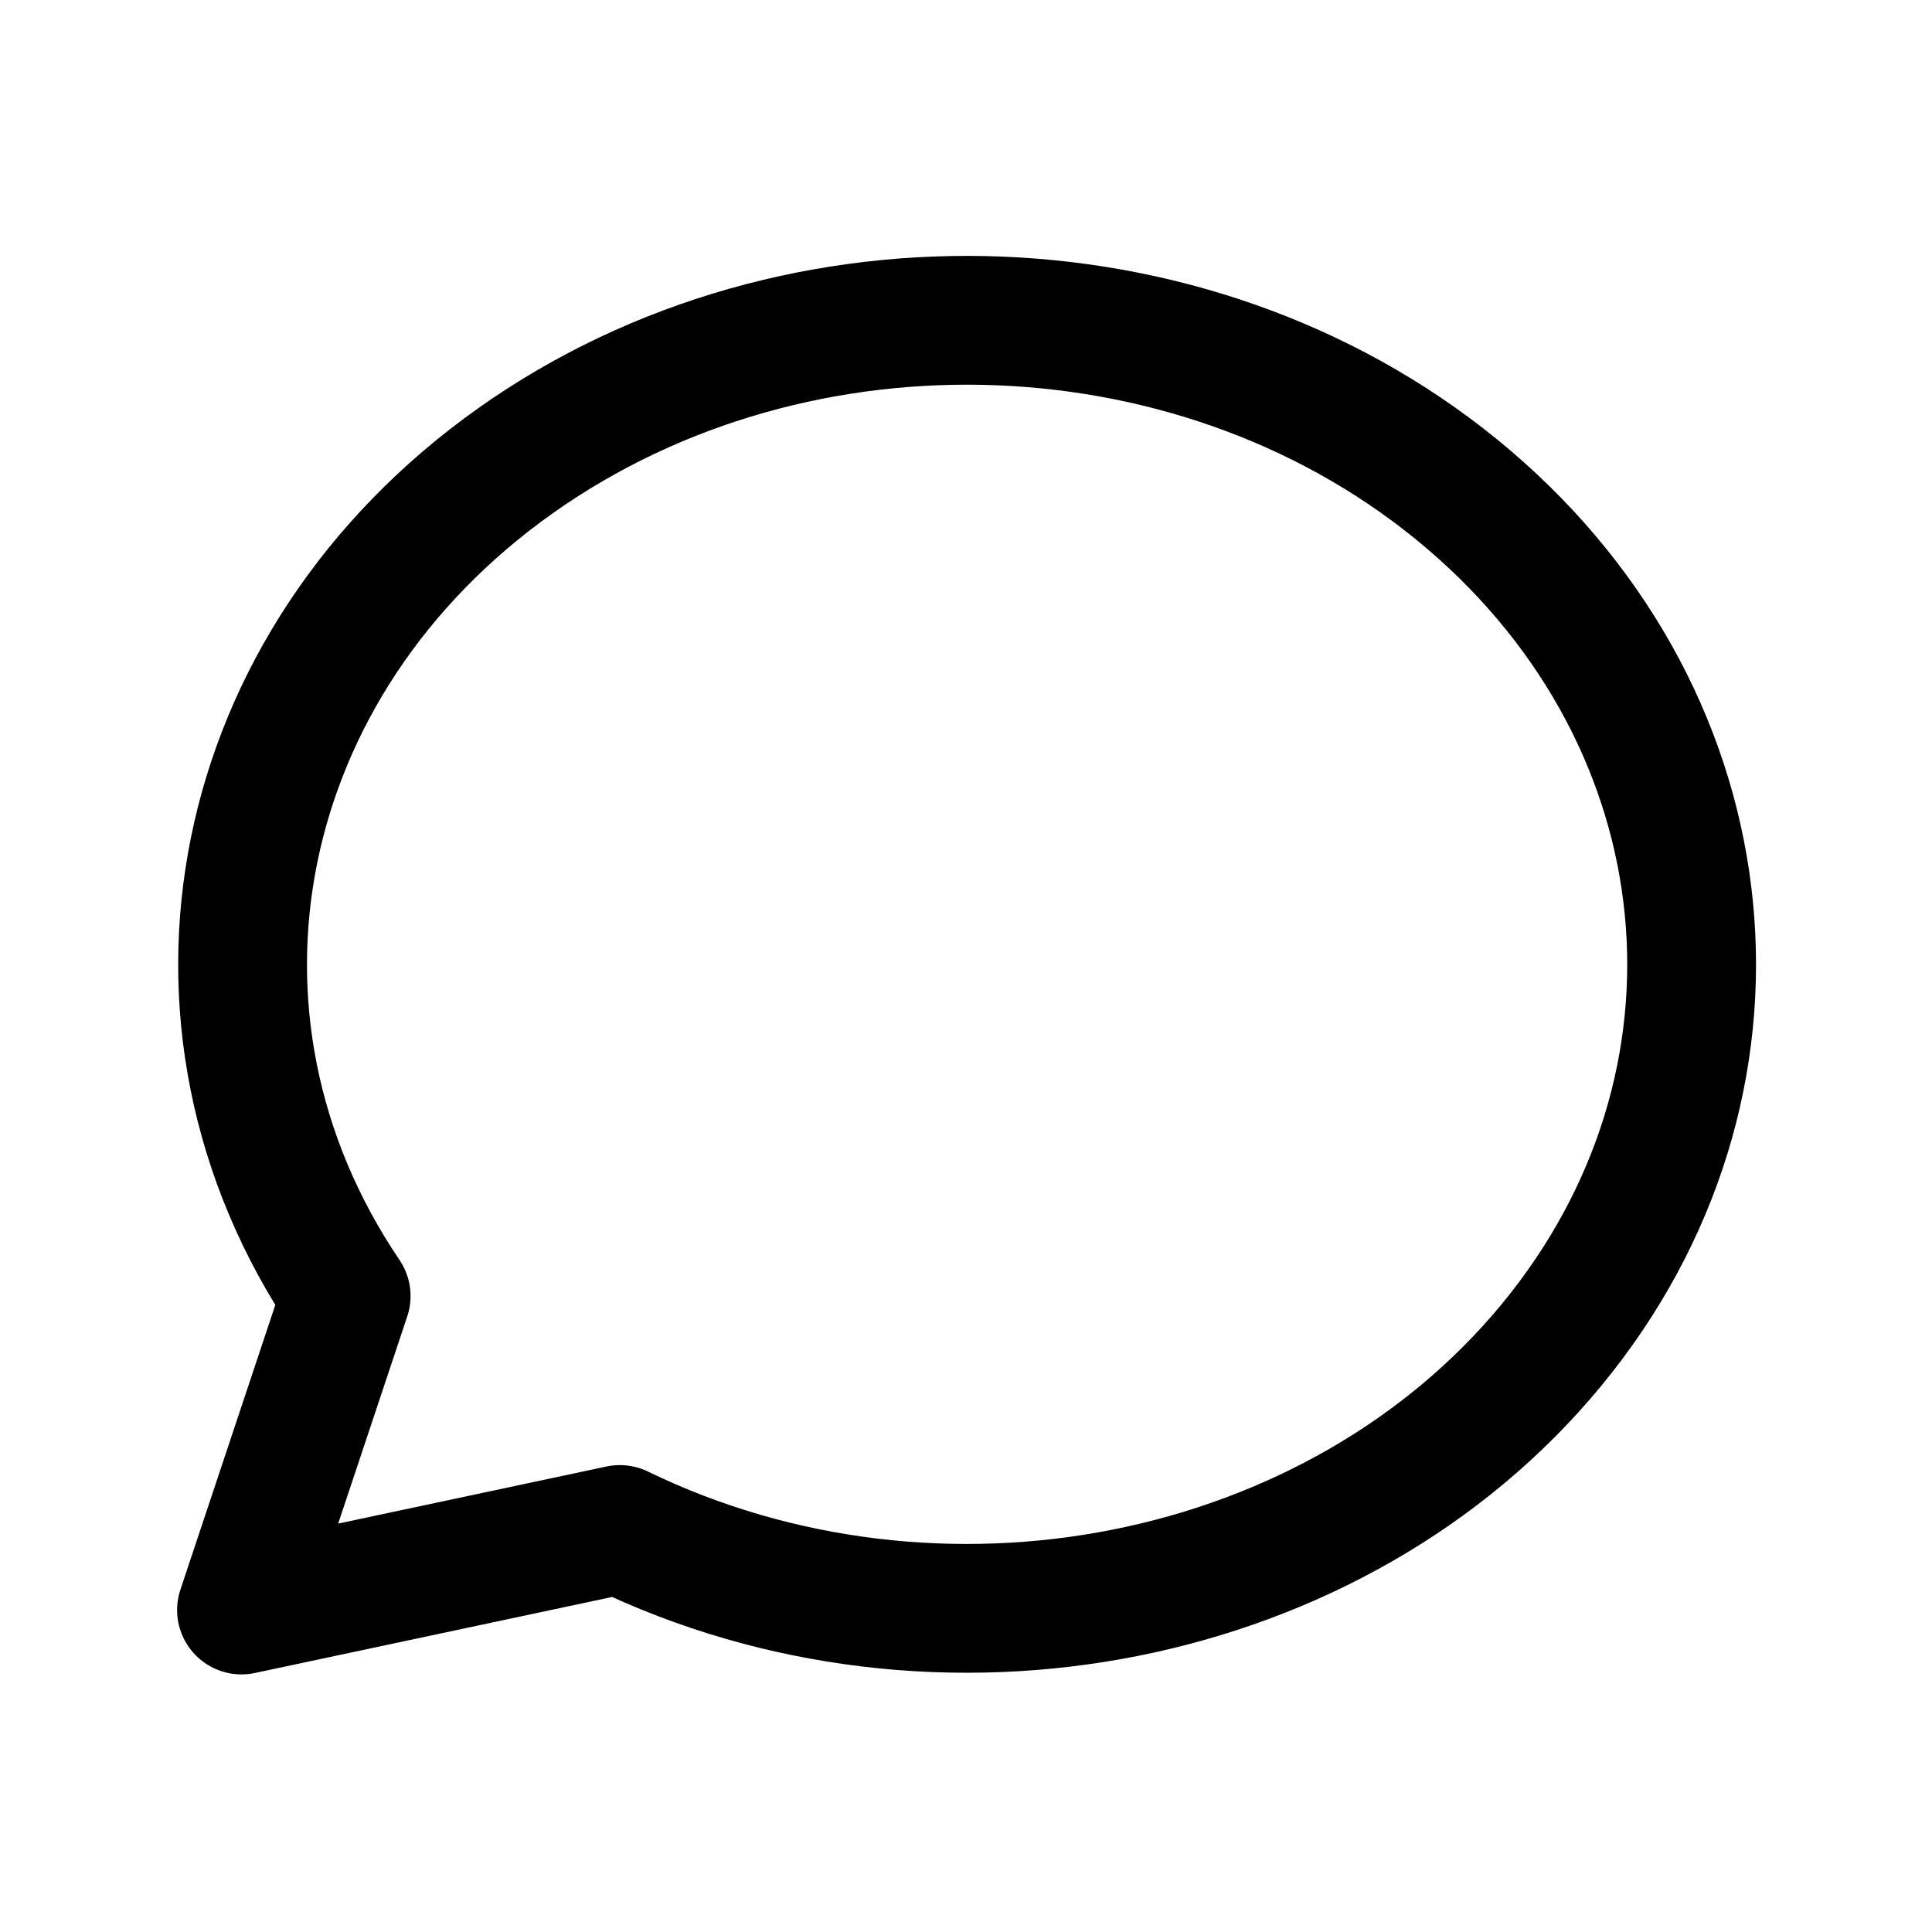
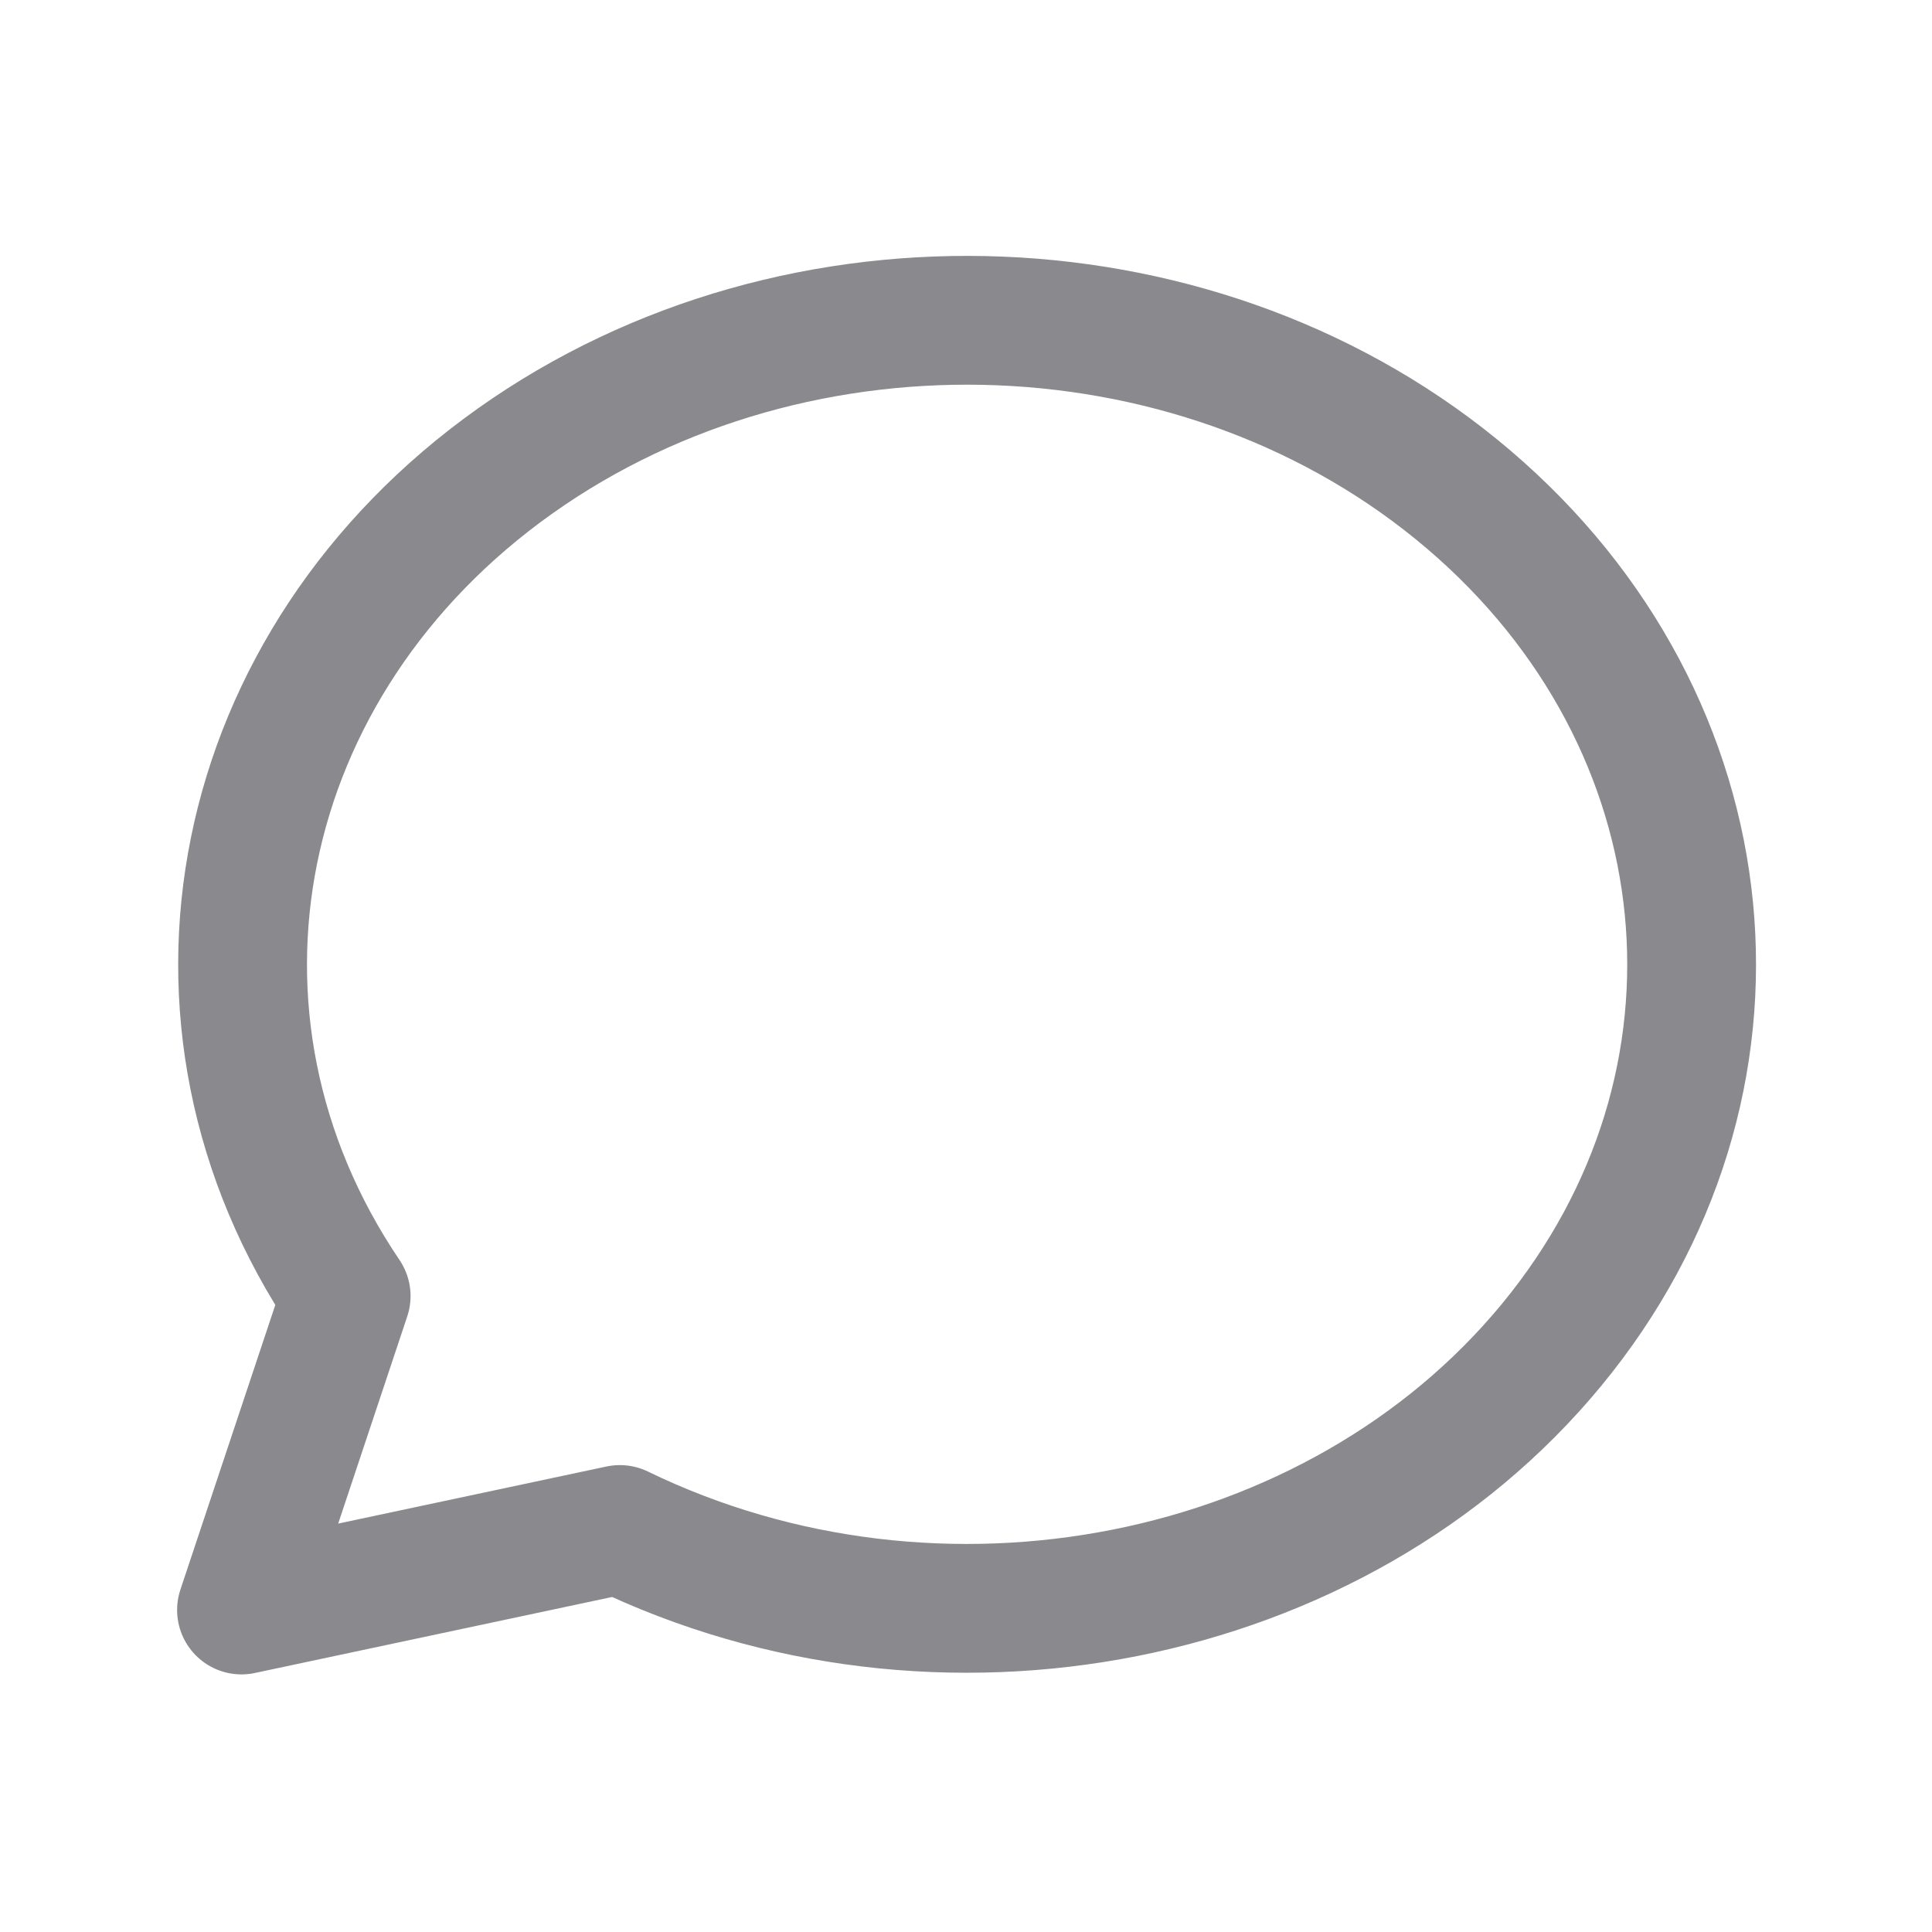
<svg xmlns="http://www.w3.org/2000/svg" width="24" height="24" viewBox="0 0 24 24" fill="none">
-   <path d="M3 20L4.3 16.1C1.976 12.663 2.874 8.228 6.4 5.726C9.926 3.225 14.99 3.43 18.245 6.206C21.5 8.983 21.94 13.472 19.274 16.707C16.608 19.942 11.659 20.922 7.7 19L3 20Z" stroke="black" stroke-width="1.6" stroke-linecap="round" stroke-linejoin="round" />
+   <path d="M3 20L4.3 16.1C1.976 12.663 2.874 8.228 6.4 5.726C9.926 3.225 14.99 3.43 18.245 6.206C21.5 8.983 21.94 13.472 19.274 16.707C16.608 19.942 11.659 20.922 7.7 19L3 20Z" stroke="#3C3C4399" stroke-width="1.6" stroke-linecap="round" stroke-linejoin="round" />
</svg>
